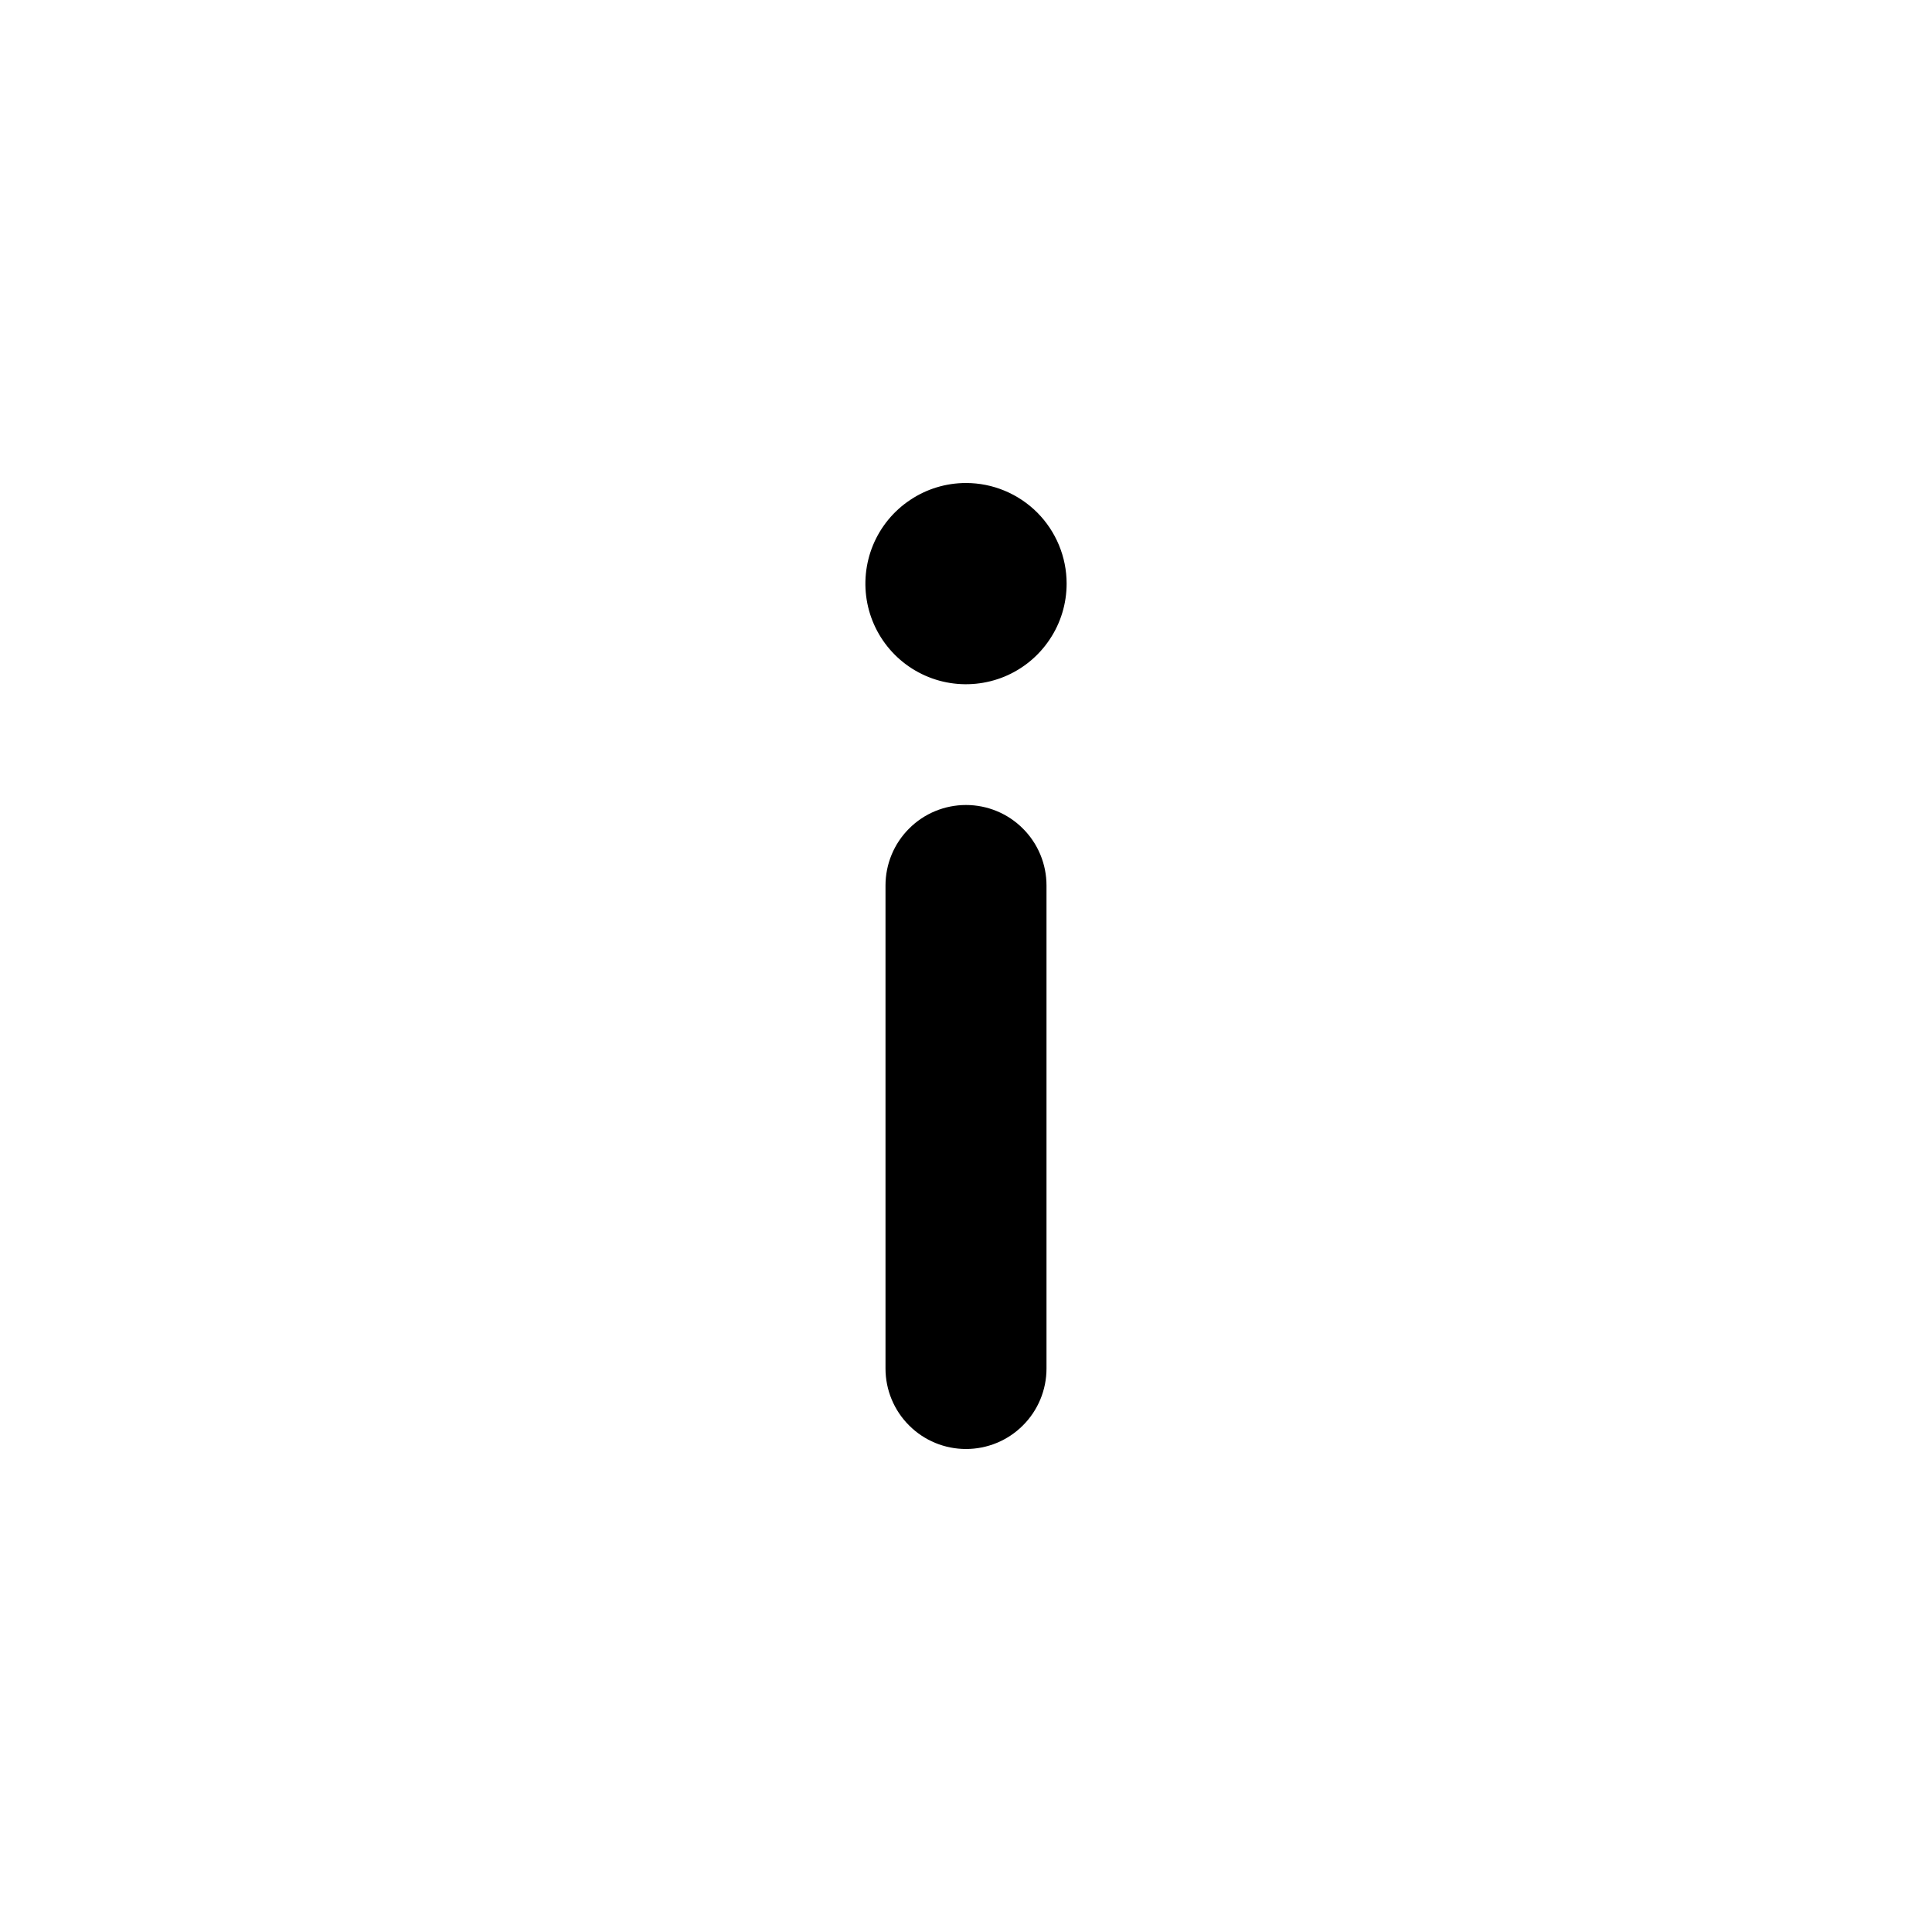
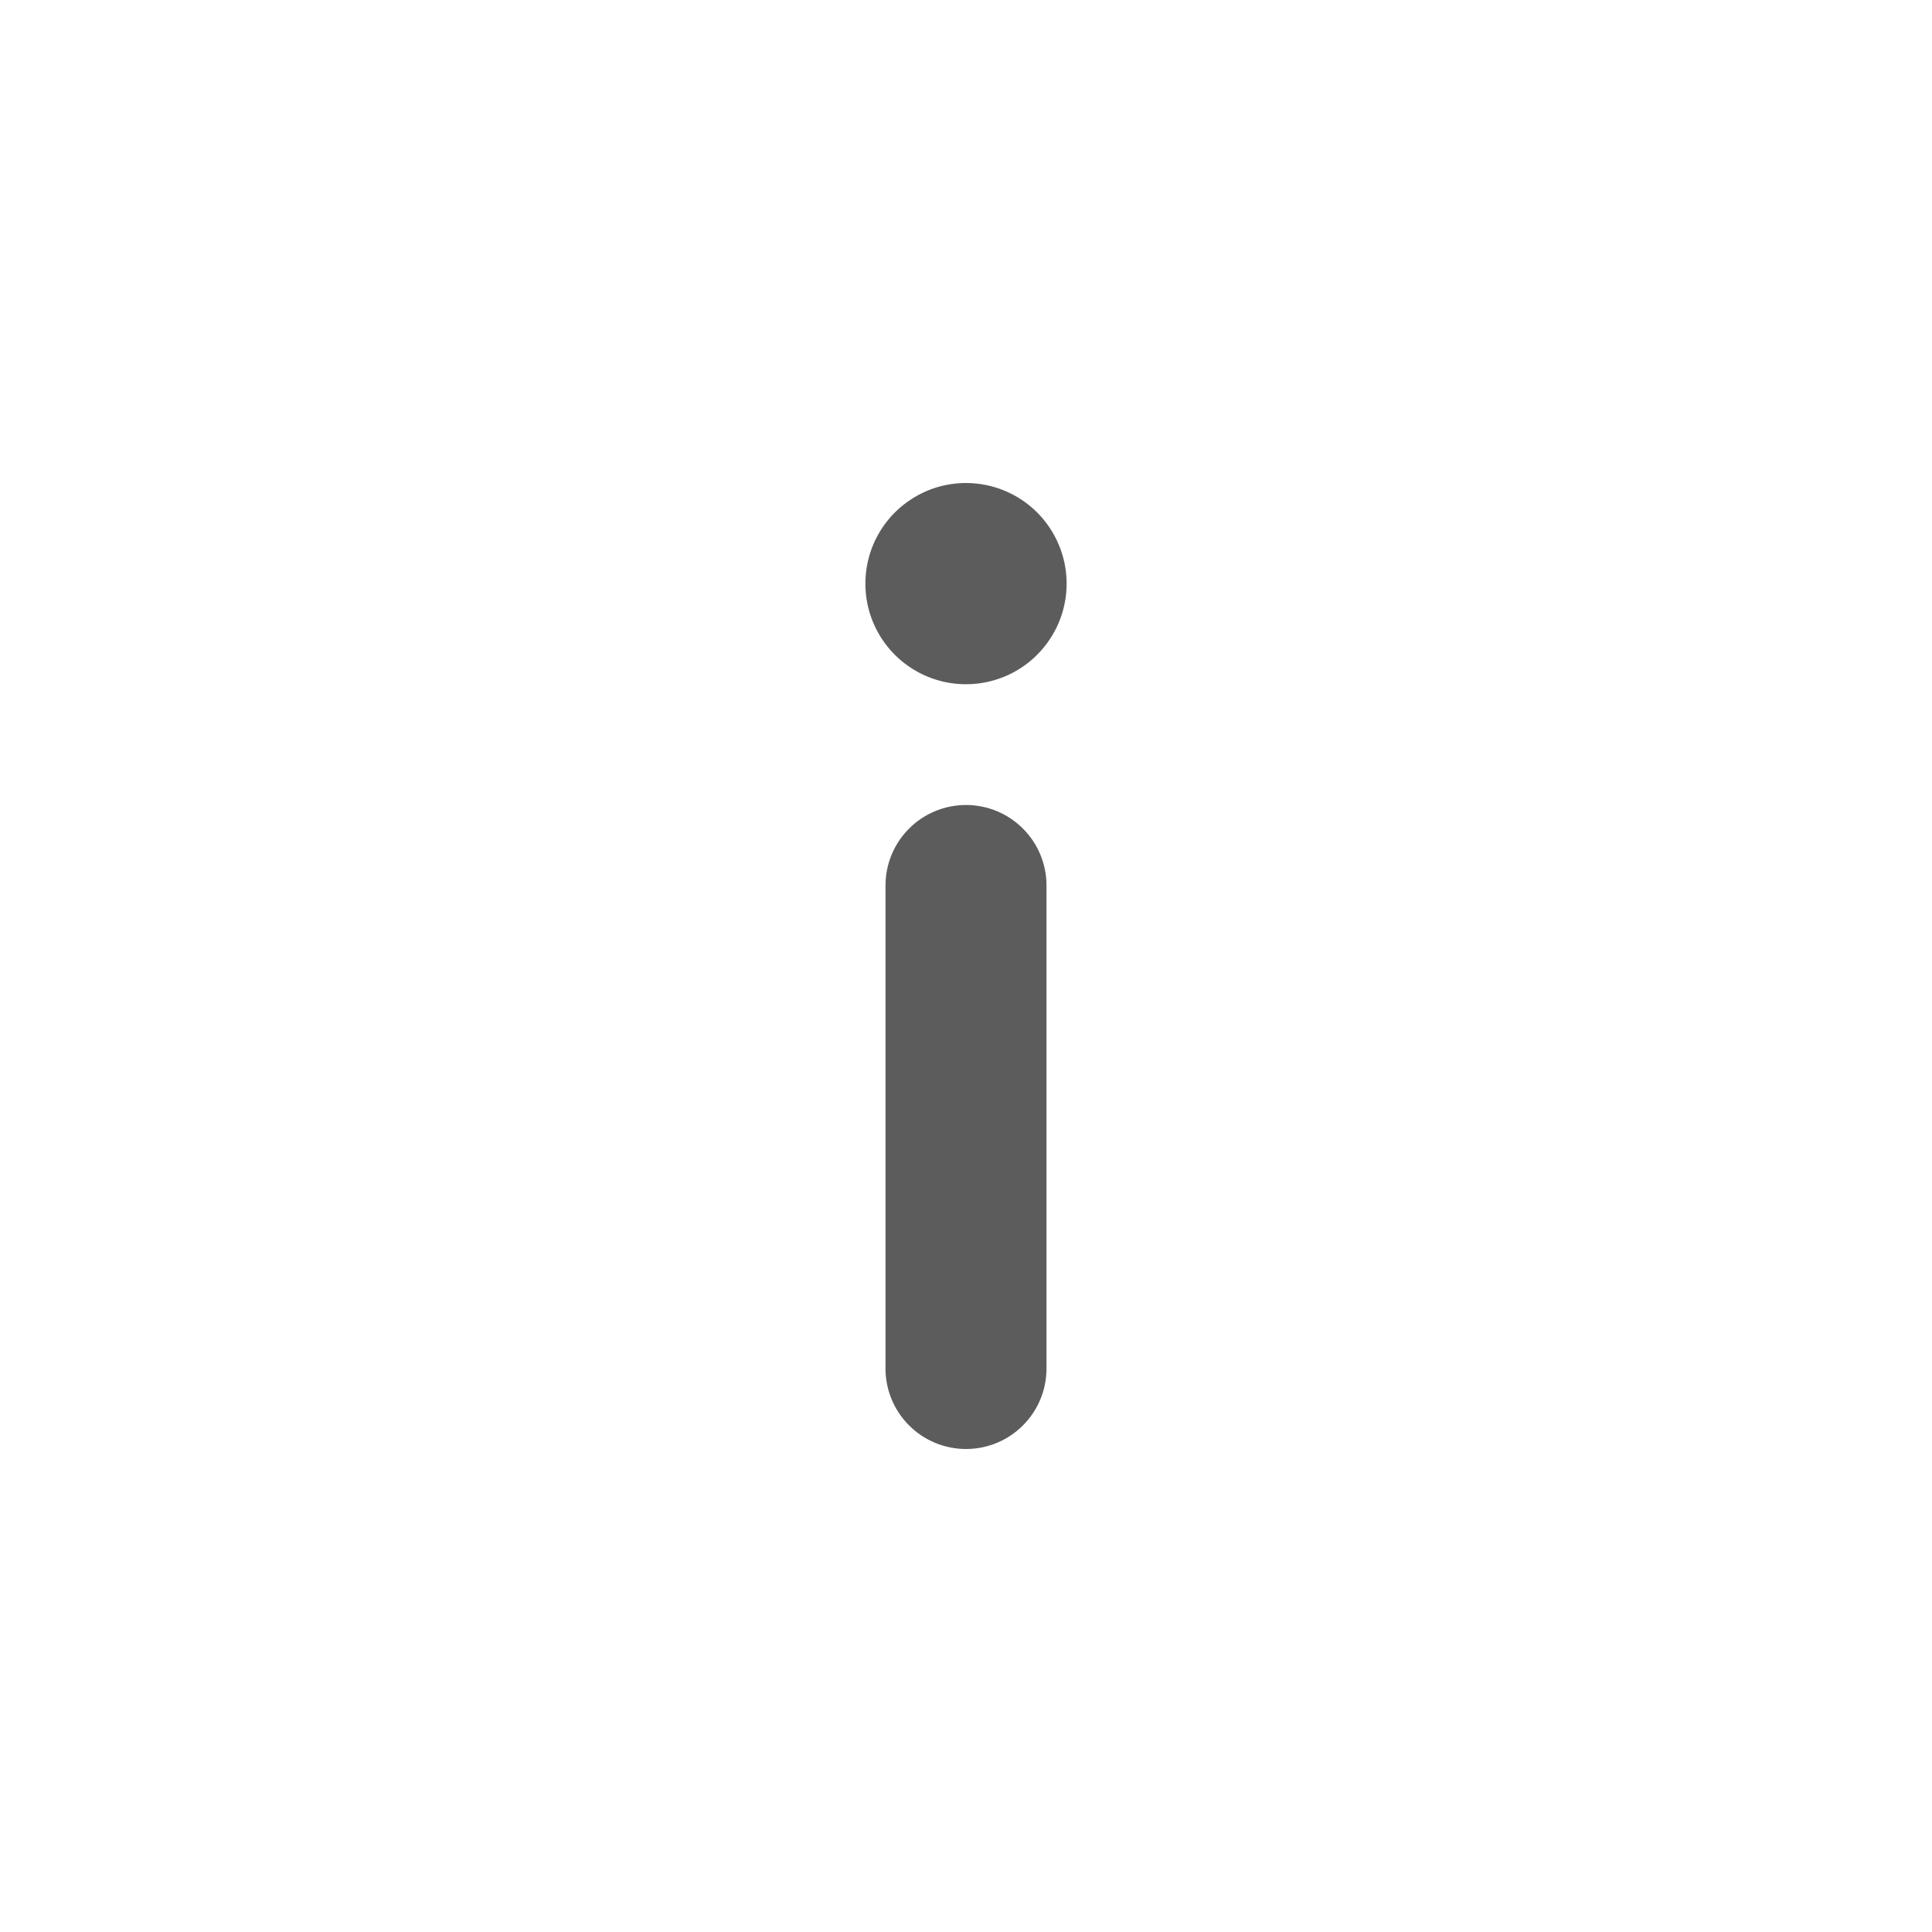
- <svg xmlns="http://www.w3.org/2000/svg" viewBox="0 0 24 24">
-   <path d="M12 10C11.735 10 11.48 10.105 11.293 10.293C11.105 10.48 11 10.735 11 11V17C11 17.265 11.105 17.52 11.293 17.707C11.48 17.895 11.735 18 12 18C12.265 18 12.52 17.895 12.707 17.707C12.895 17.52 13 17.265 13 17V11C13 10.735 12.895 10.48 12.707 10.293C12.52 10.105 12.265 10 12 10ZM12 6C11.753 6 11.511 6.073 11.306 6.211C11.1 6.348 10.94 6.543 10.845 6.772C10.751 7 10.726 7.251 10.774 7.494C10.822 7.736 10.941 7.959 11.116 8.134C11.291 8.309 11.514 8.428 11.756 8.476C11.999 8.524 12.25 8.499 12.478 8.405C12.707 8.31 12.902 8.15 13.039 7.944C13.177 7.739 13.25 7.497 13.25 7.25C13.25 6.918 13.118 6.601 12.884 6.366C12.649 6.132 12.332 6 12 6Z" />
+ <svg xmlns="http://www.w3.org/2000/svg" width="24" height="24" viewBox="0 0 24 24" fill="none">
+   <path d="M12 10C11.735 10 11.48 10.105 11.293 10.293C11.105 10.48 11 10.735 11 11V17C11 17.265 11.105 17.52 11.293 17.707C11.48 17.895 11.735 18 12 18C12.265 18 12.52 17.895 12.707 17.707C12.895 17.52 13 17.265 13 17V11C13 10.735 12.895 10.48 12.707 10.293C12.52 10.105 12.265 10 12 10ZM12 6C11.753 6 11.511 6.073 11.306 6.211C11.1 6.348 10.94 6.543 10.845 6.772C10.751 7 10.726 7.251 10.774 7.494C10.822 7.736 10.941 7.959 11.116 8.134C11.291 8.309 11.514 8.428 11.756 8.476C11.999 8.524 12.25 8.499 12.478 8.405C12.707 8.31 12.902 8.15 13.039 7.944C13.177 7.739 13.25 7.497 13.25 7.25C13.25 6.918 13.118 6.601 12.884 6.366C12.649 6.132 12.332 6 12 6Z" fill="#5C5C5C" />
</svg>
